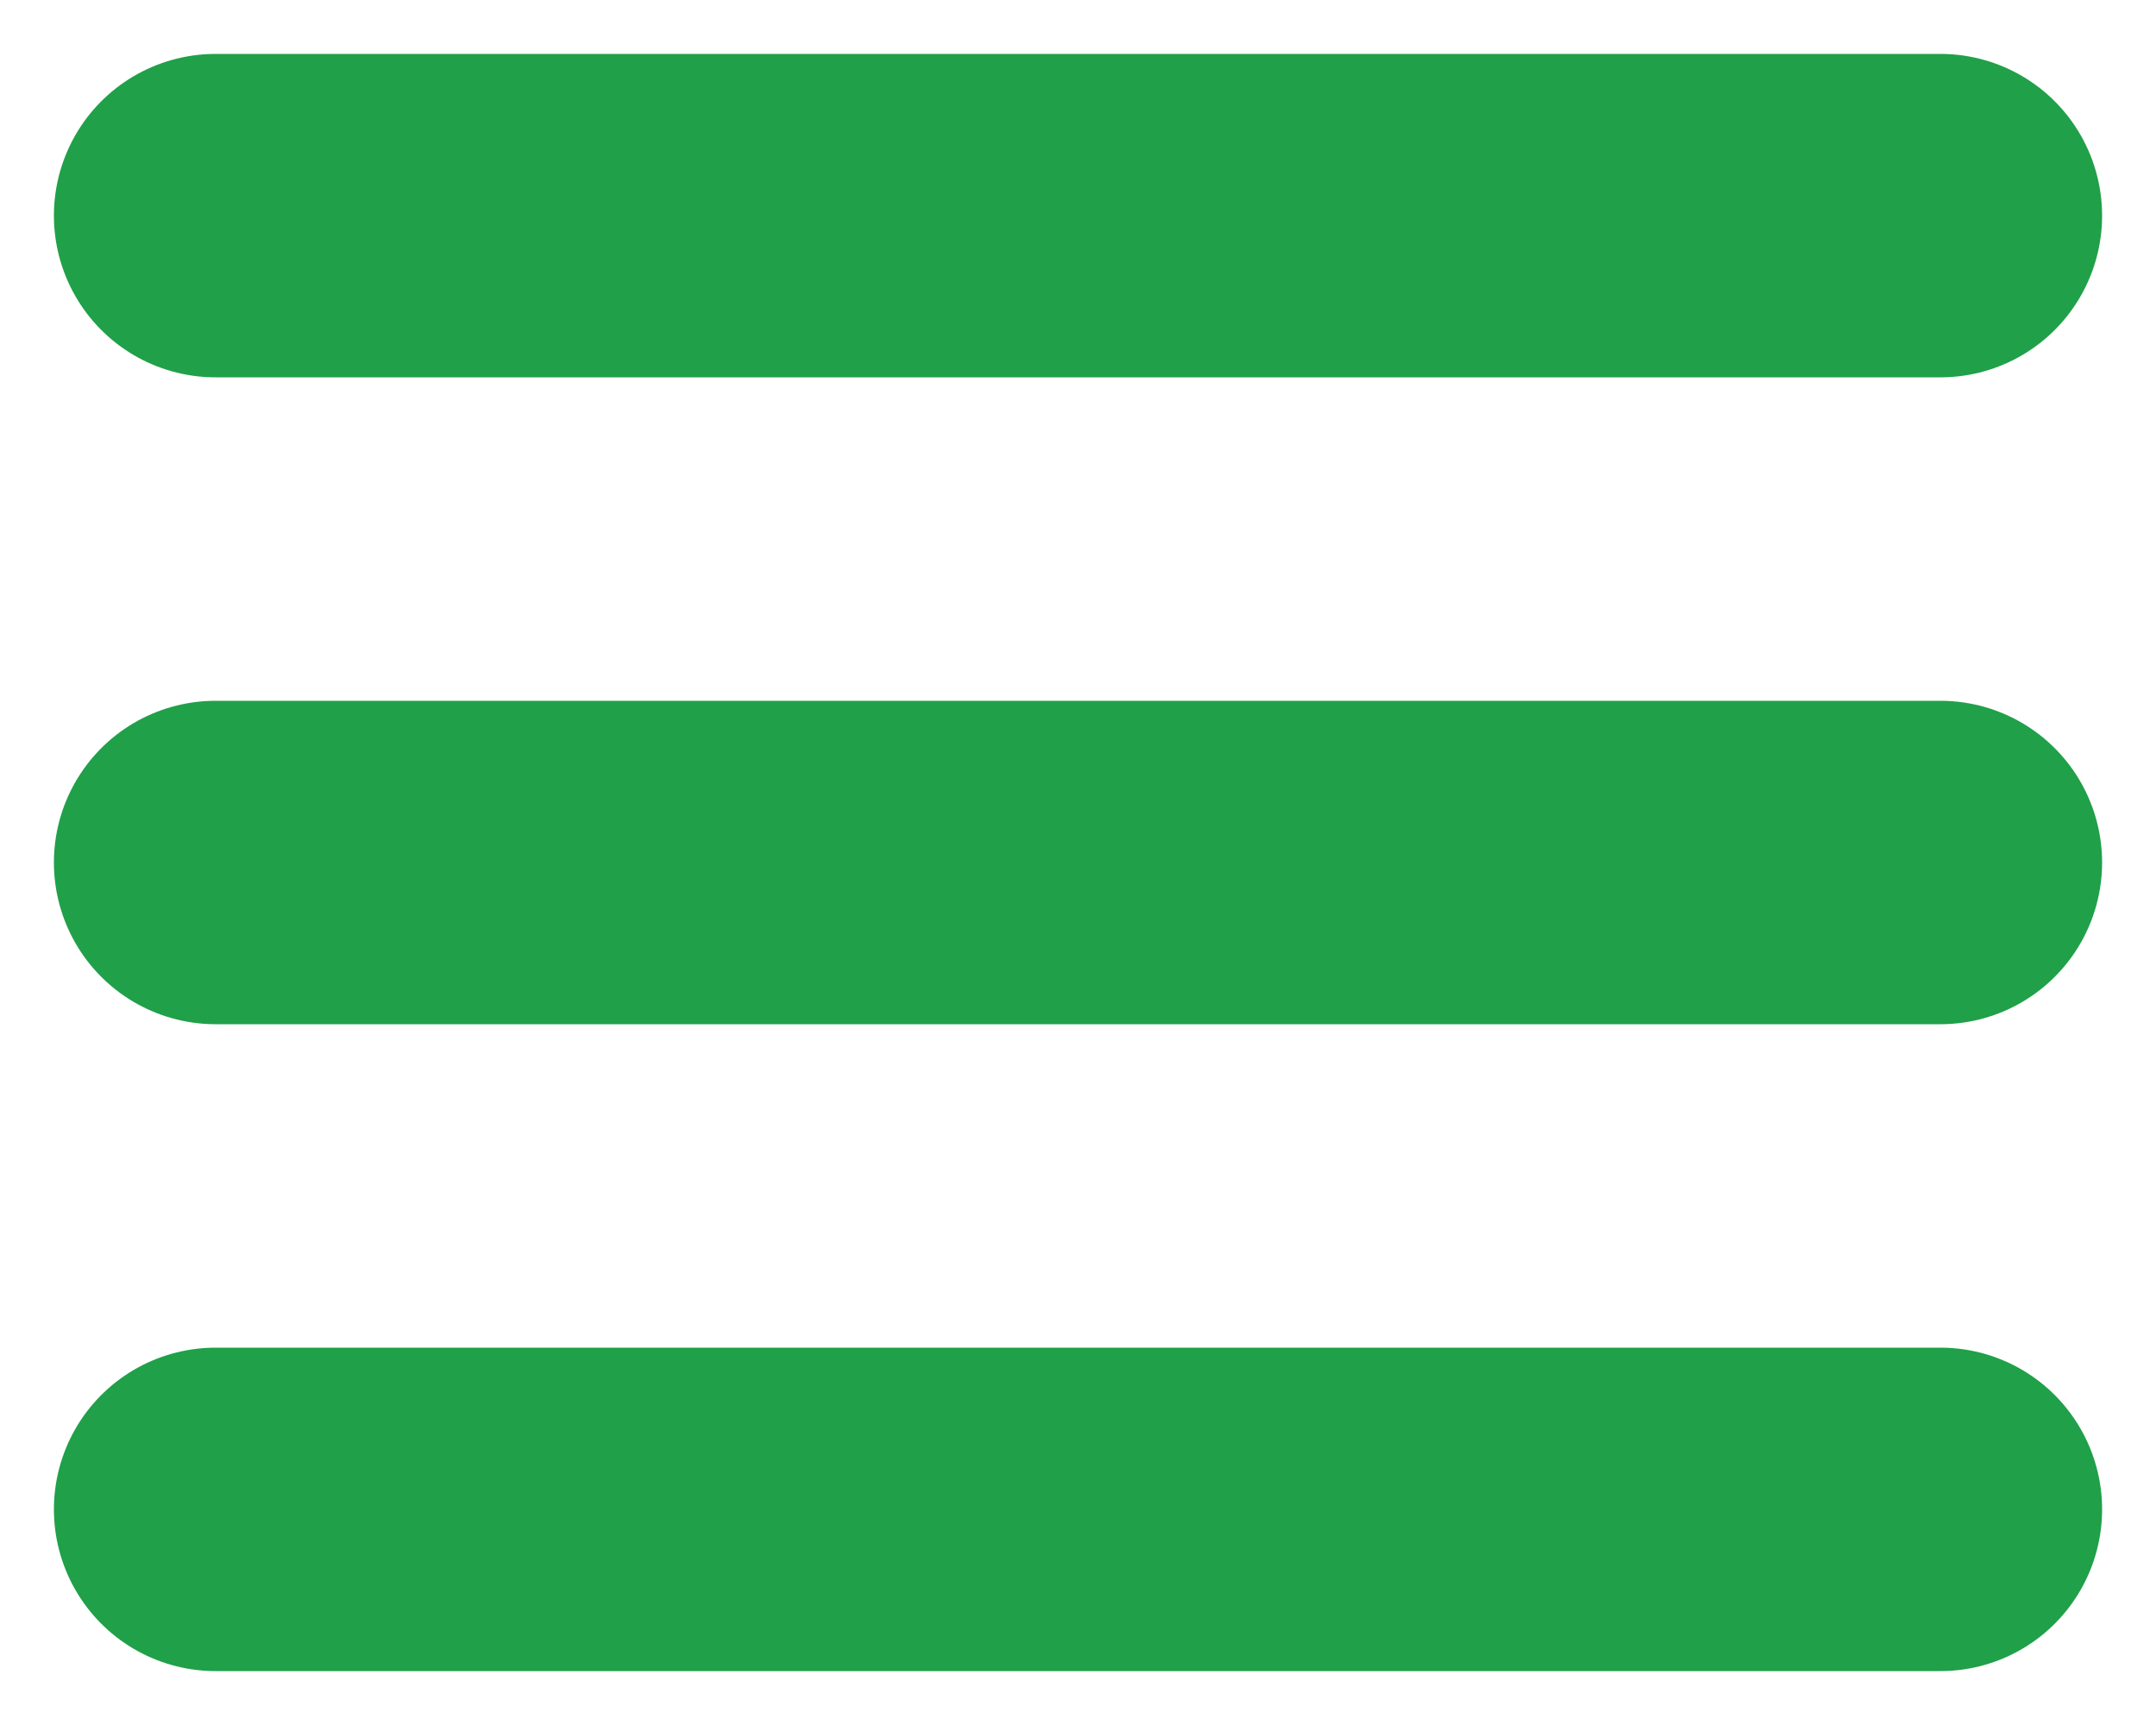
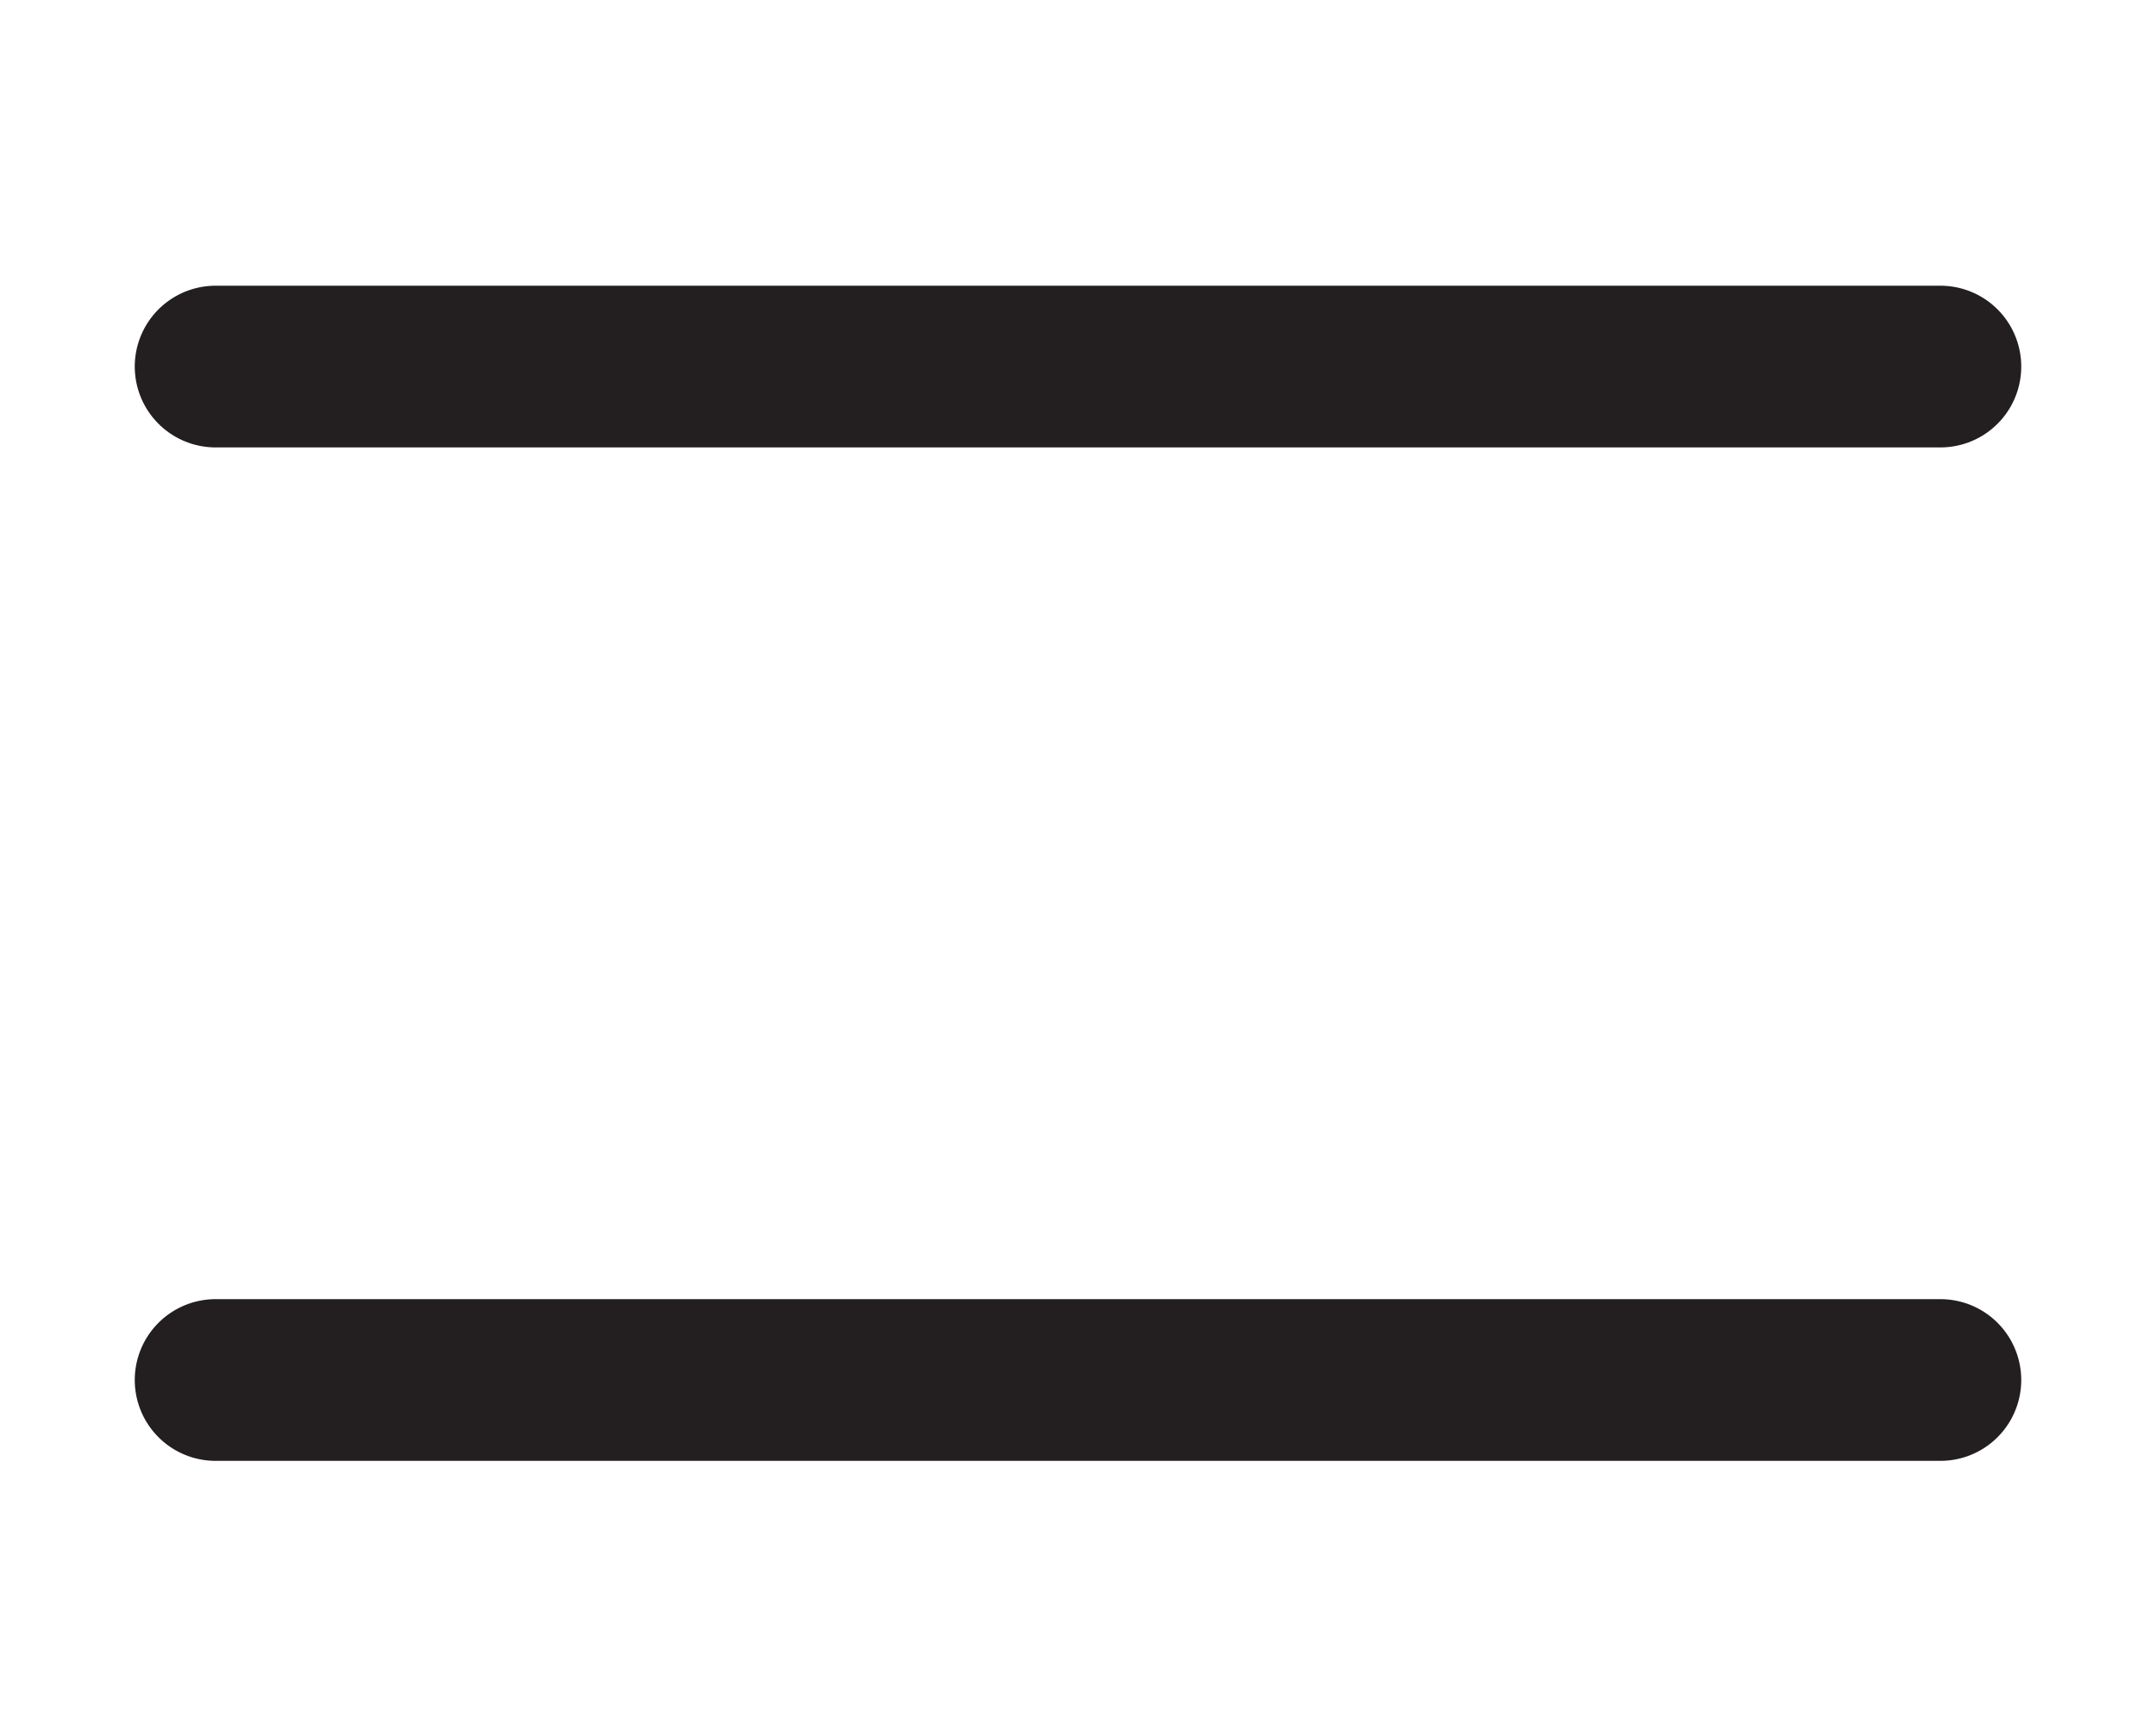
- <svg xmlns="http://www.w3.org/2000/svg" width="20" height="16" viewBox="0 0 20 16" fill="none">
-   <path d="M2 2H18M2 8H18M2 14H18" stroke="#20A049" stroke-width="3" stroke-linecap="round" stroke-linejoin="round" />
+ <svg xmlns="http://www.w3.org/2000/svg" version="1.1" id="Layer_1" x="0px" y="0px" viewBox="0 0 20 16" style="enable-background:new 0 0 20 16;" xml:space="preserve">
+   <style type="text/css">
+ 	.st0{fill:none;stroke:#231F20;stroke-width:1.5;stroke-linecap:round;stroke-linejoin:round;}
+ </style>
+   <path class="st0" d="M2,3.4h16 M2,12.8h16" />
</svg>
